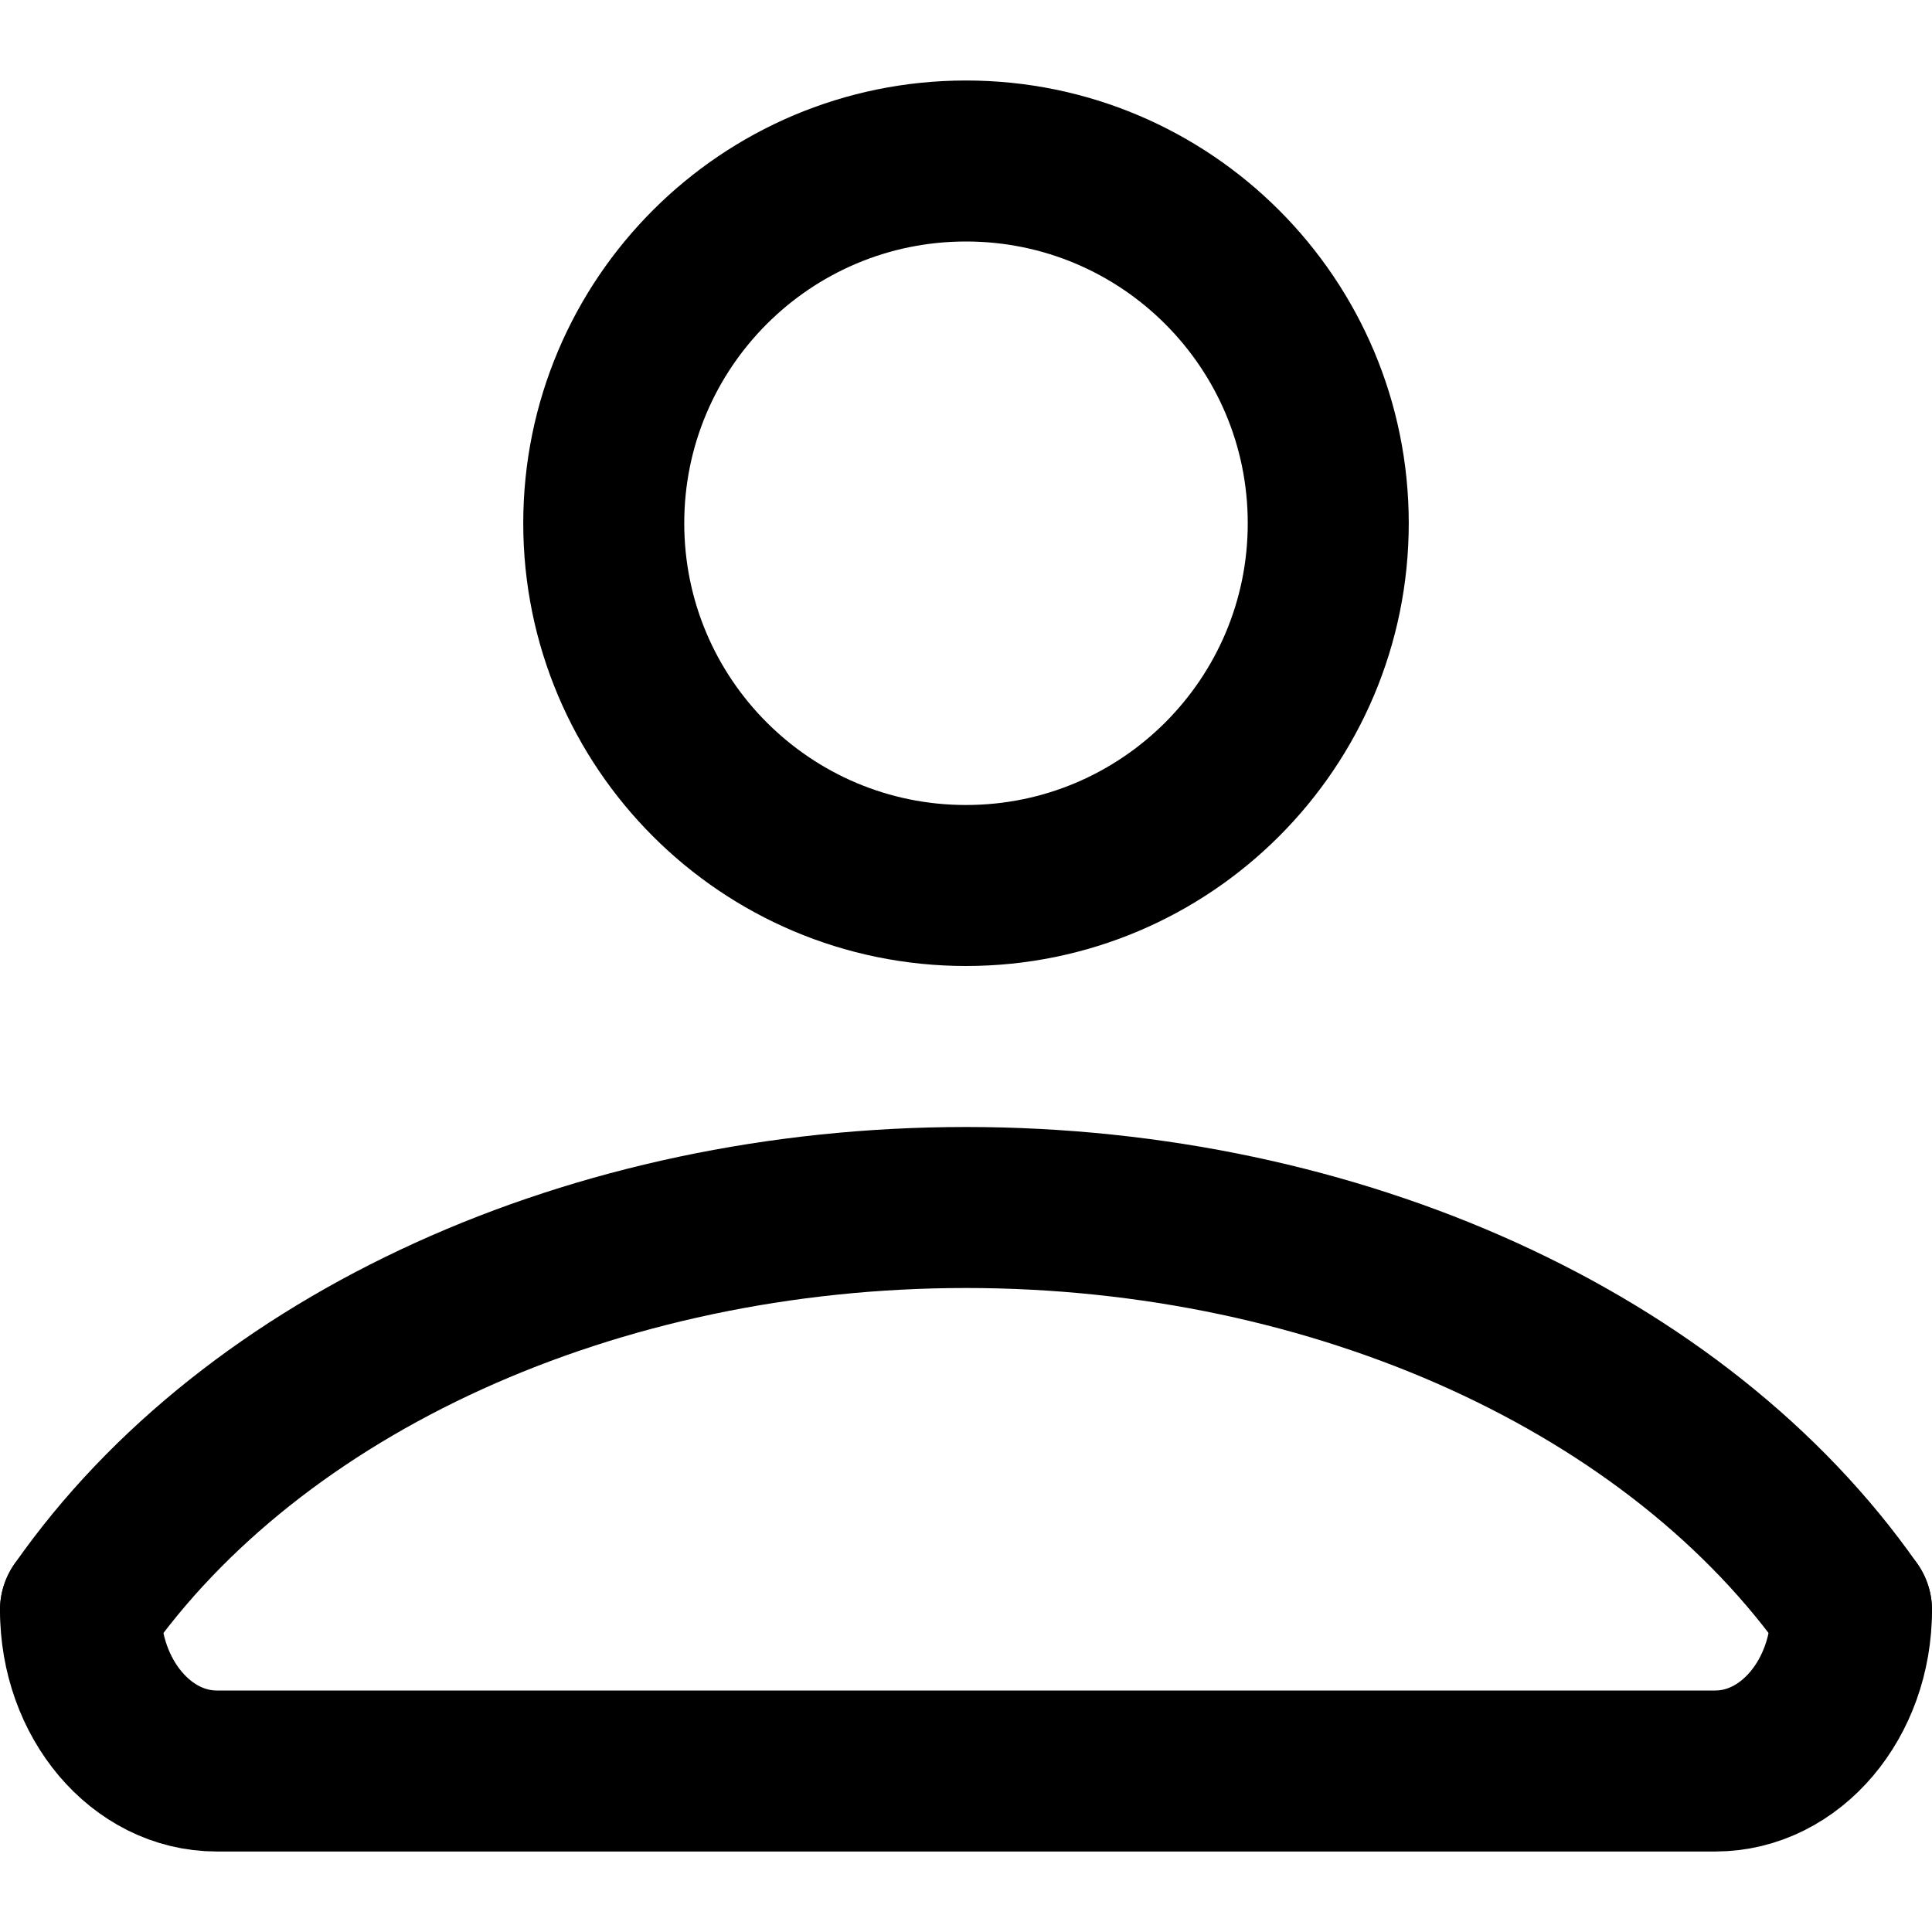
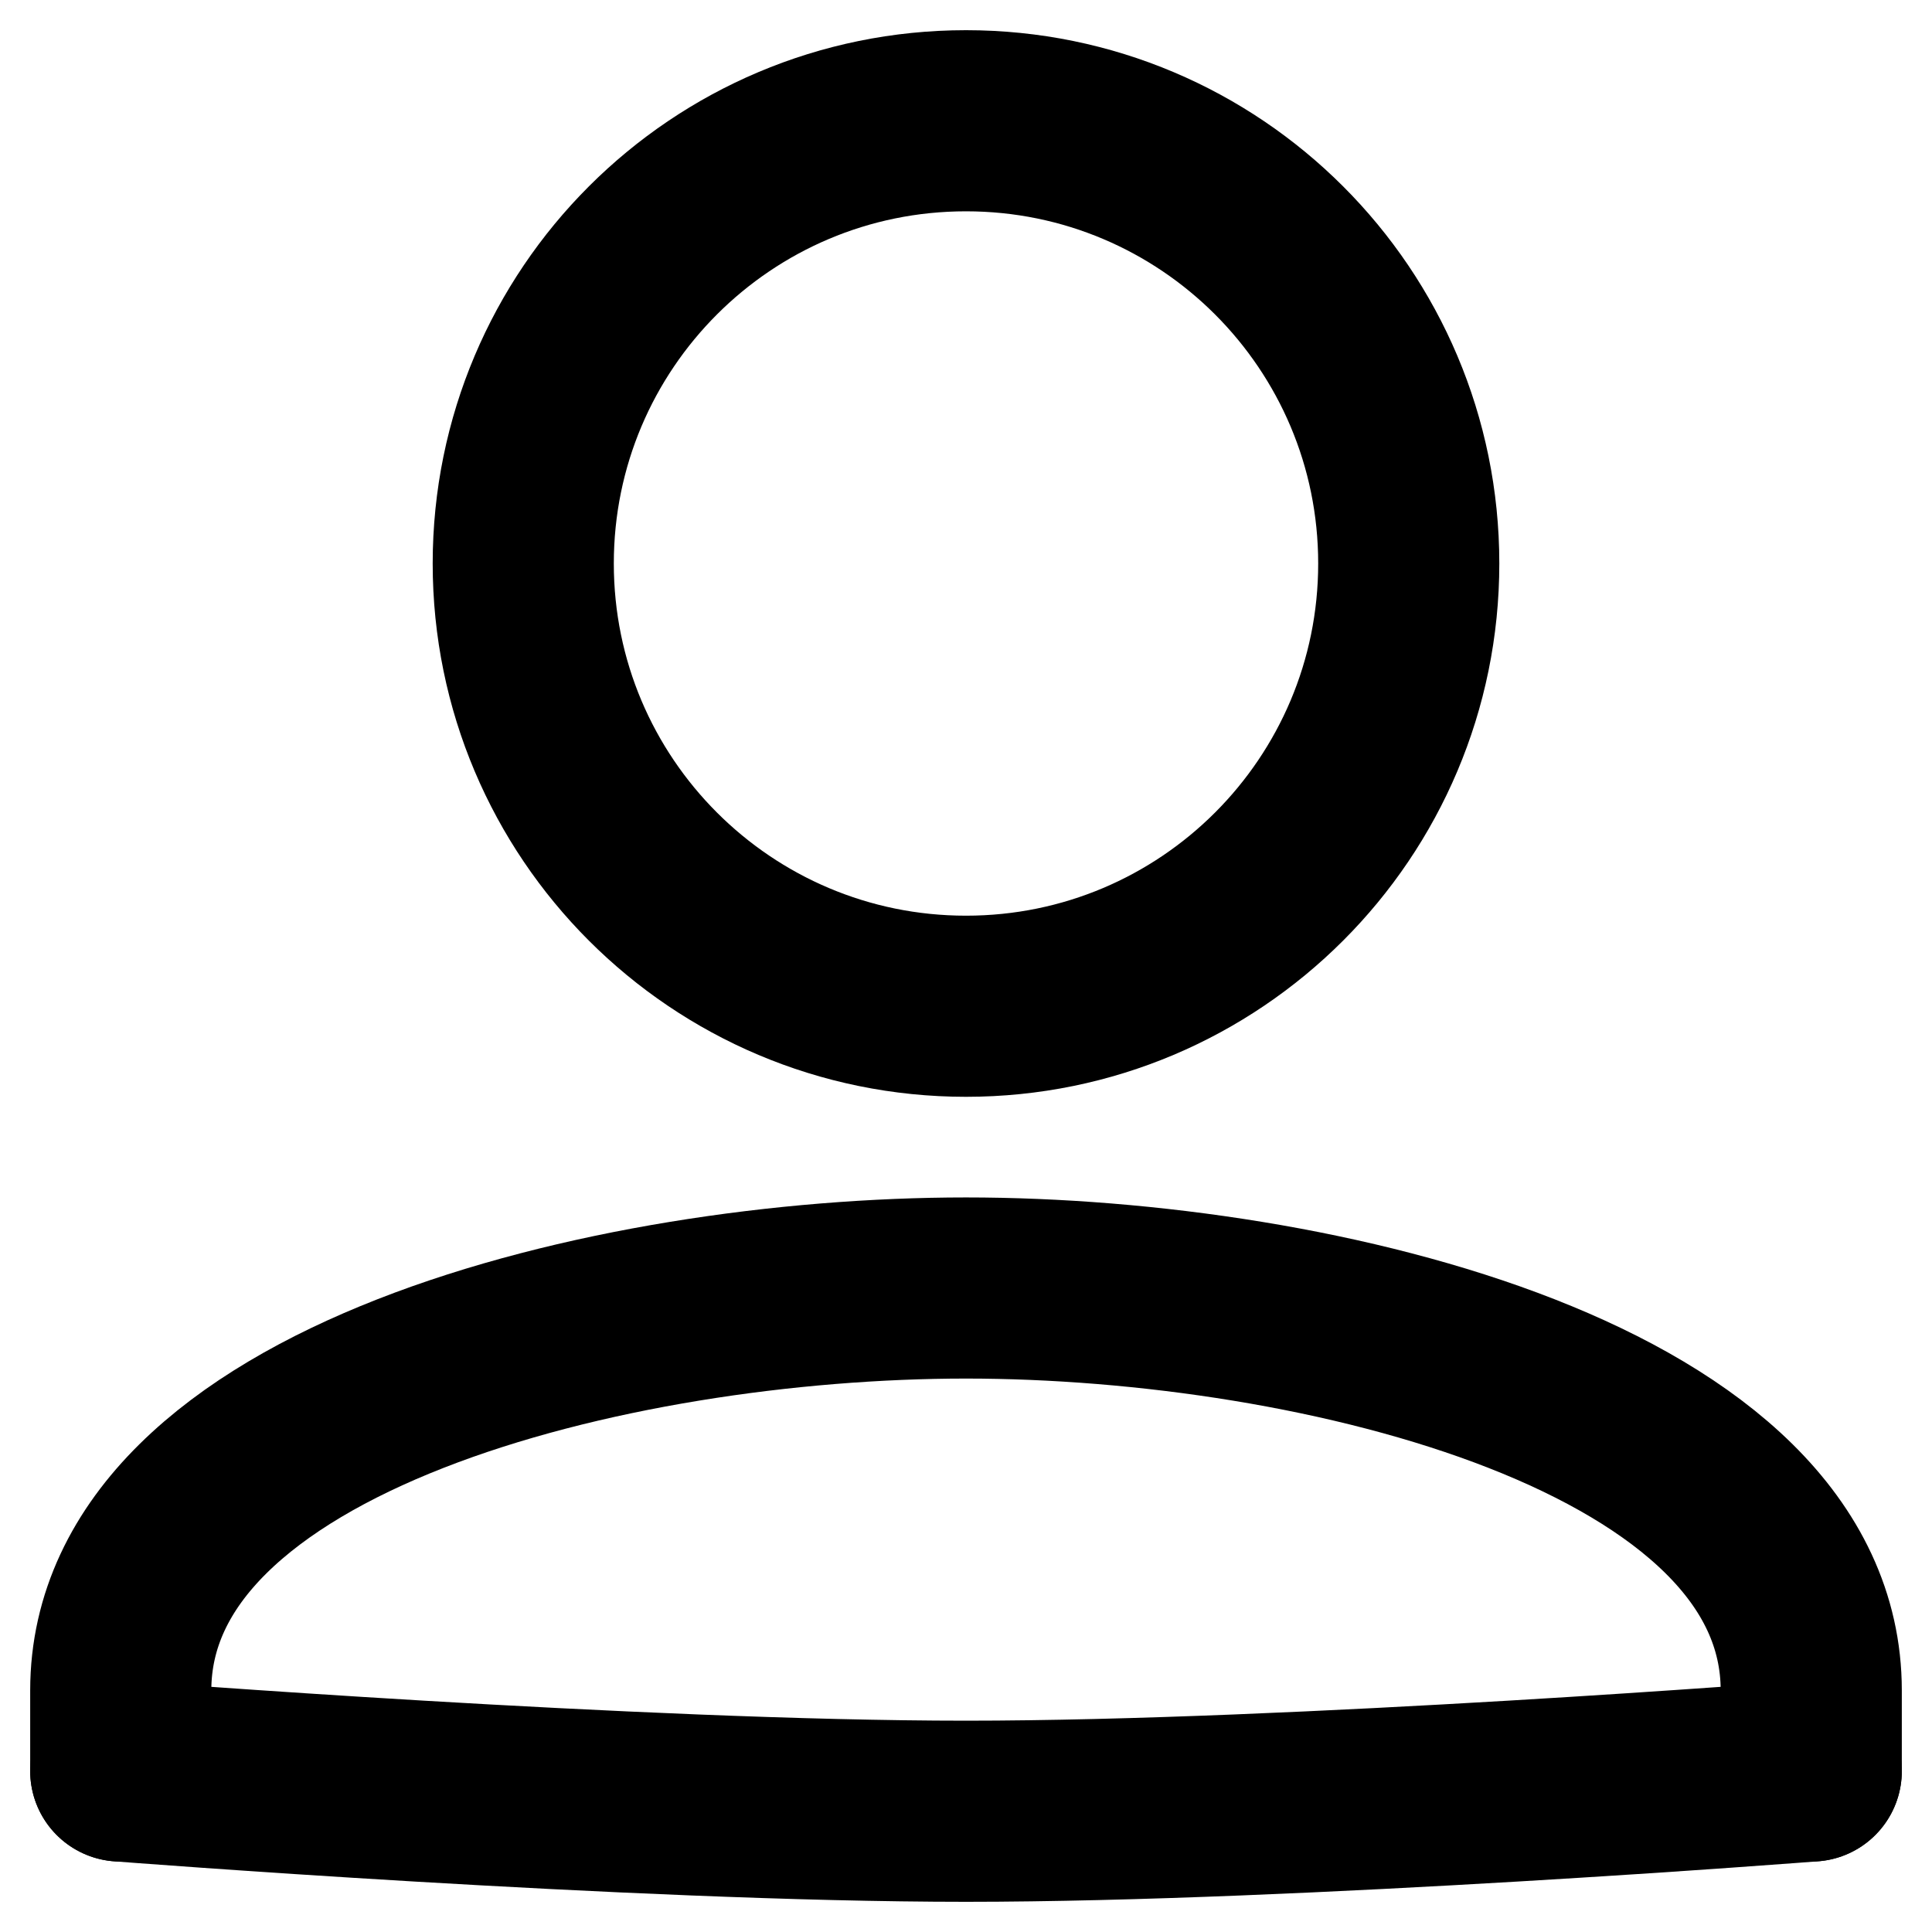
<svg xmlns="http://www.w3.org/2000/svg" viewBox="0 0 24 24">
-   <path fill="none" d="M23 20C23 21.105 22.242 22 21.308 22H2.692C1.758 22 1 21.105 1 20" stroke="black" stroke-width="2" stroke-linecap="round" stroke-linejoin="round" />
-   <path fill="none" fill-rule="evenodd" clip-rule="evenodd" d="M12 11C14.485 11 16.5 8.985 16.5 6.5C16.5 4.015 14.485 2 12 2C9.515 2 7.5 4.015 7.5 6.5C7.5 8.985 9.515 11 12 11Z" stroke="black" stroke-width="2" stroke-linecap="round" stroke-linejoin="round" />
-   <path fill="none" d="M23 20C20.849 16.925 16.614 15 12 15C7.386 15 3.151 16.925 1 20" stroke="black" stroke-width="2" stroke-linecap="round" stroke-linejoin="round" />
+   <path fill="none" fill-rule="evenodd" clip-rule="evenodd" d="M12 12.5C15.038 12.5 17.5 10.038 17.5 7C17.5 3.962 15.038 1.5 12 1.5C8.962 1.5 6.5 3.962 6.5 7C6.5 10.038 8.962 12.5 12 12.5Z" stroke="black" stroke-width="2.25" stroke-linecap="round" stroke-linejoin="round" />
+   <path fill="none" d="M1.5 22V21C1.5 17.5 7.596 16 12 16C16.404 16 22.5 17.5 22.5 21V22" stroke="black" stroke-width="2.25" stroke-linecap="round" stroke-linejoin="round" />
+   <path fill="none" d="M22.5 22C22.5 22 16.105 22.5 12 22.5C7.895 22.5 1.5 22 1.5 22" stroke="black" stroke-width="2.25" stroke-linecap="round" stroke-linejoin="round" />
</svg>
